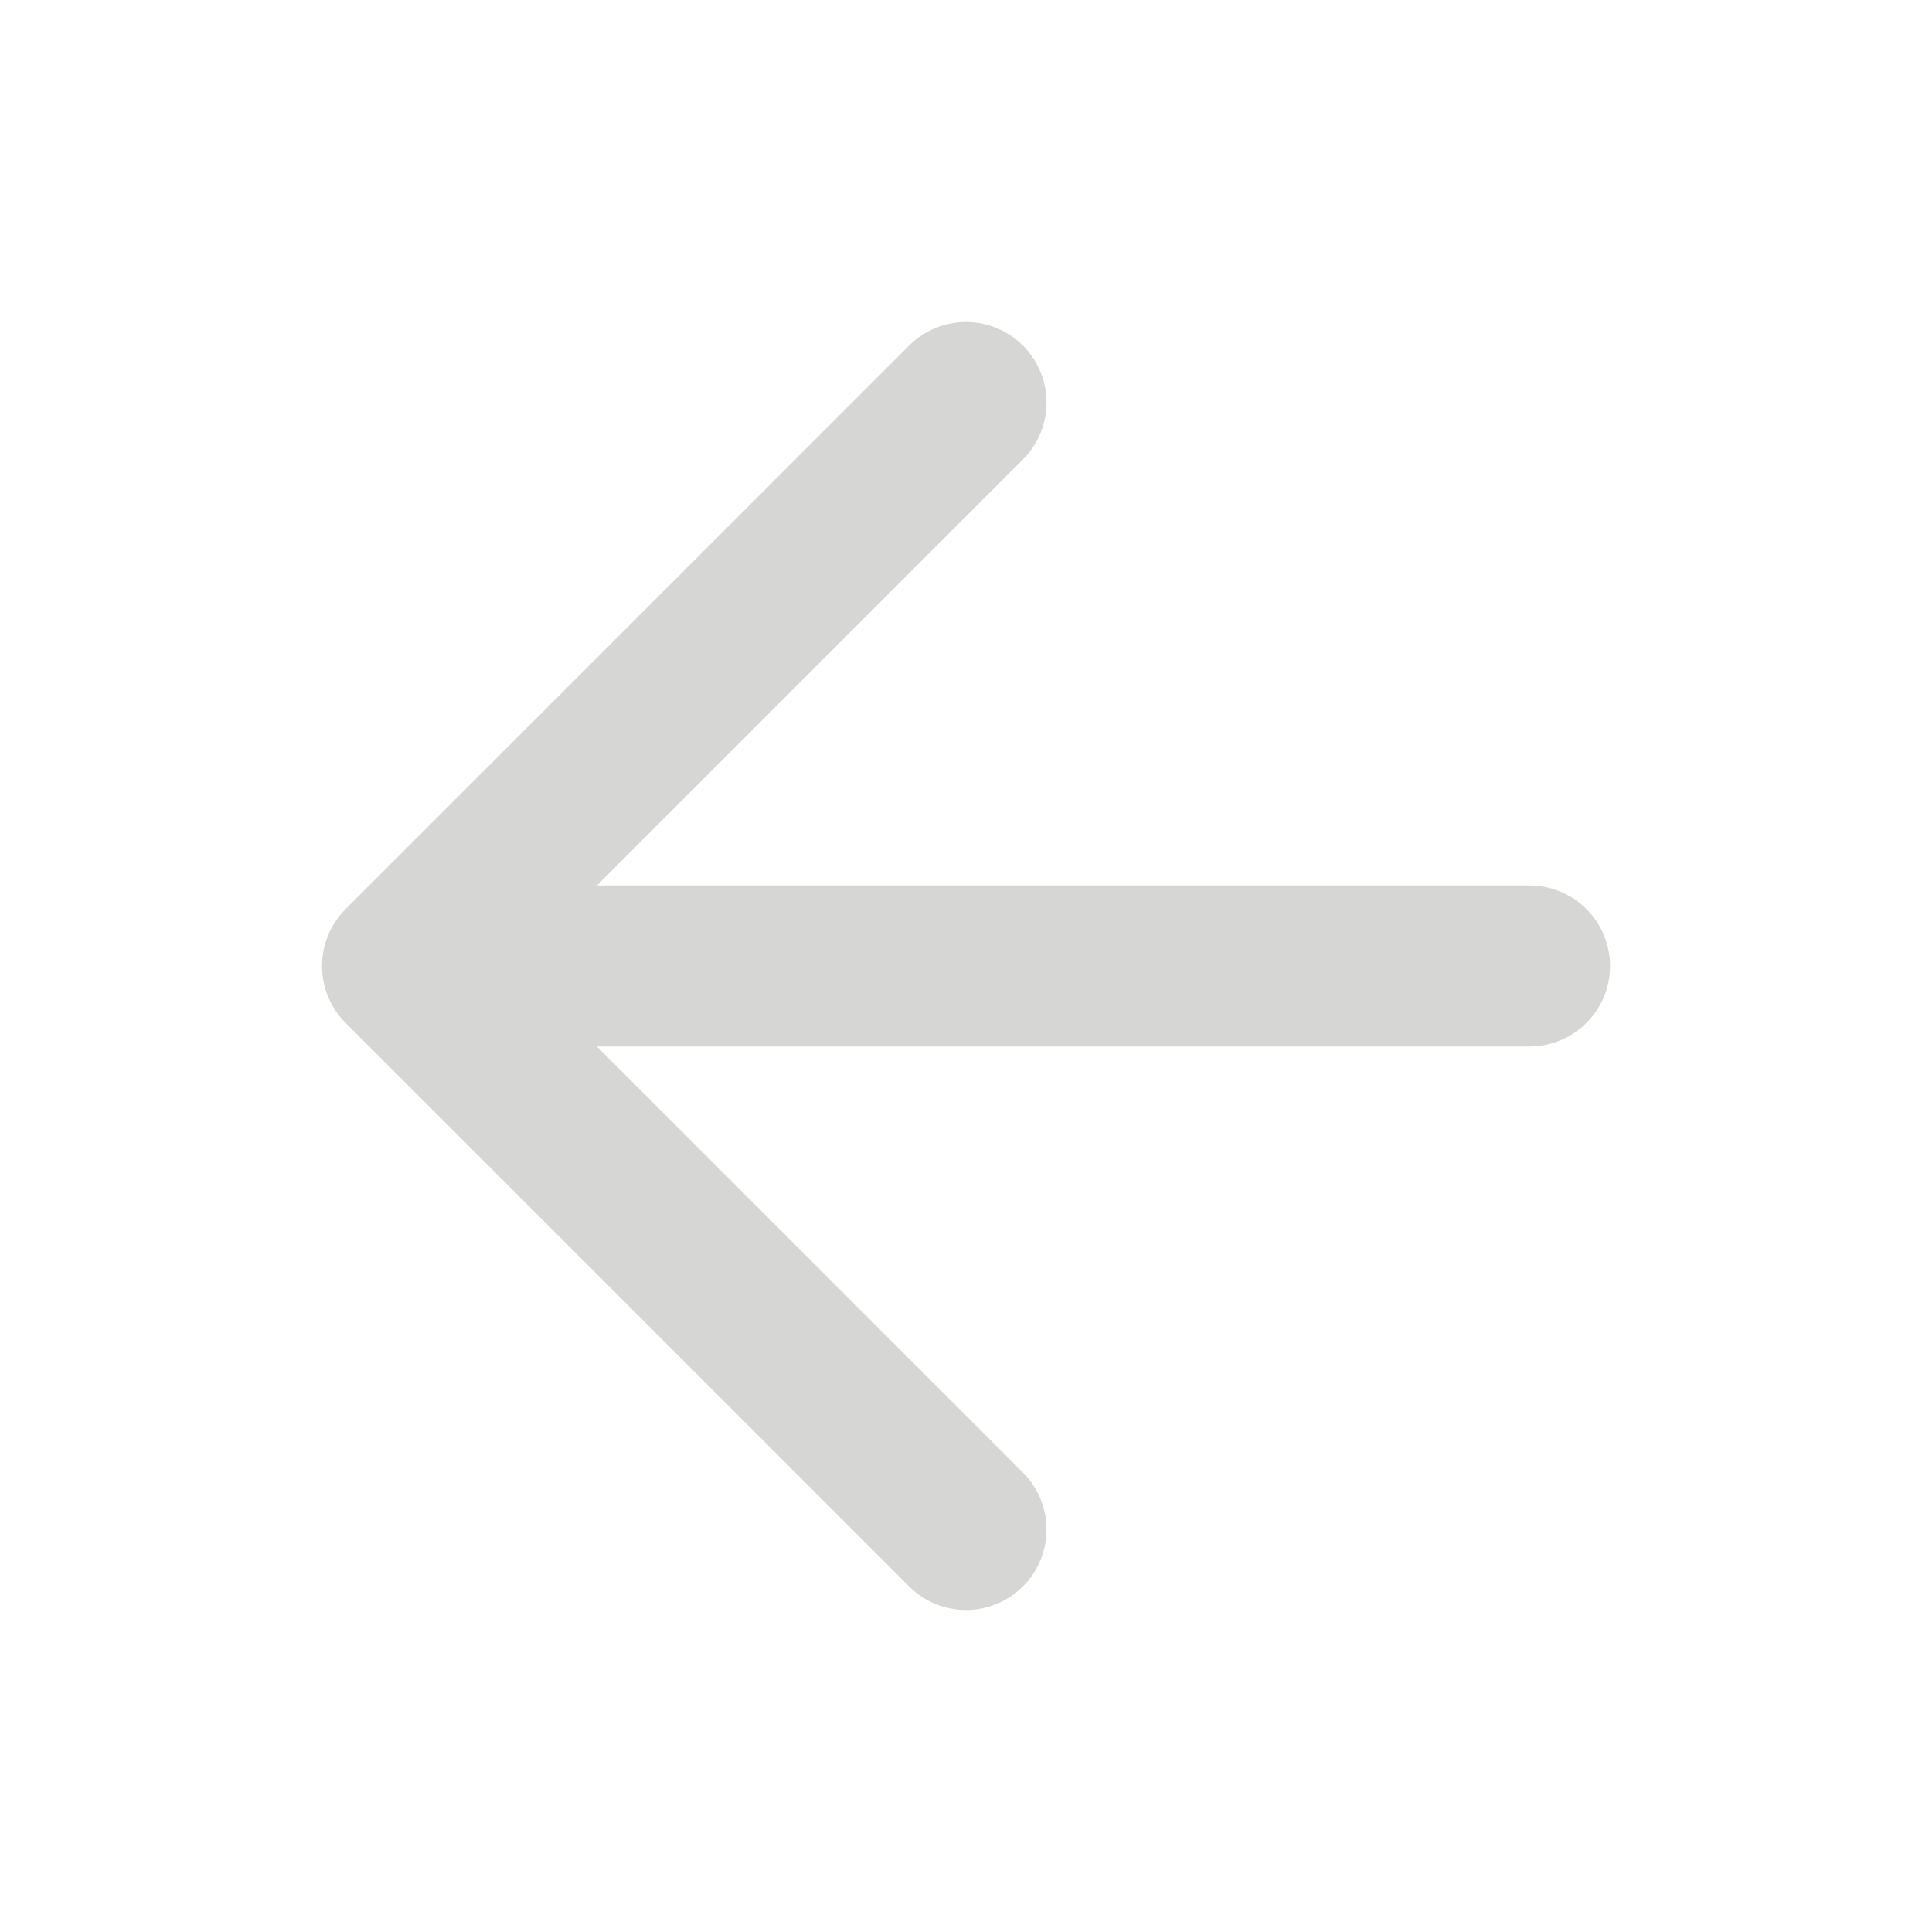
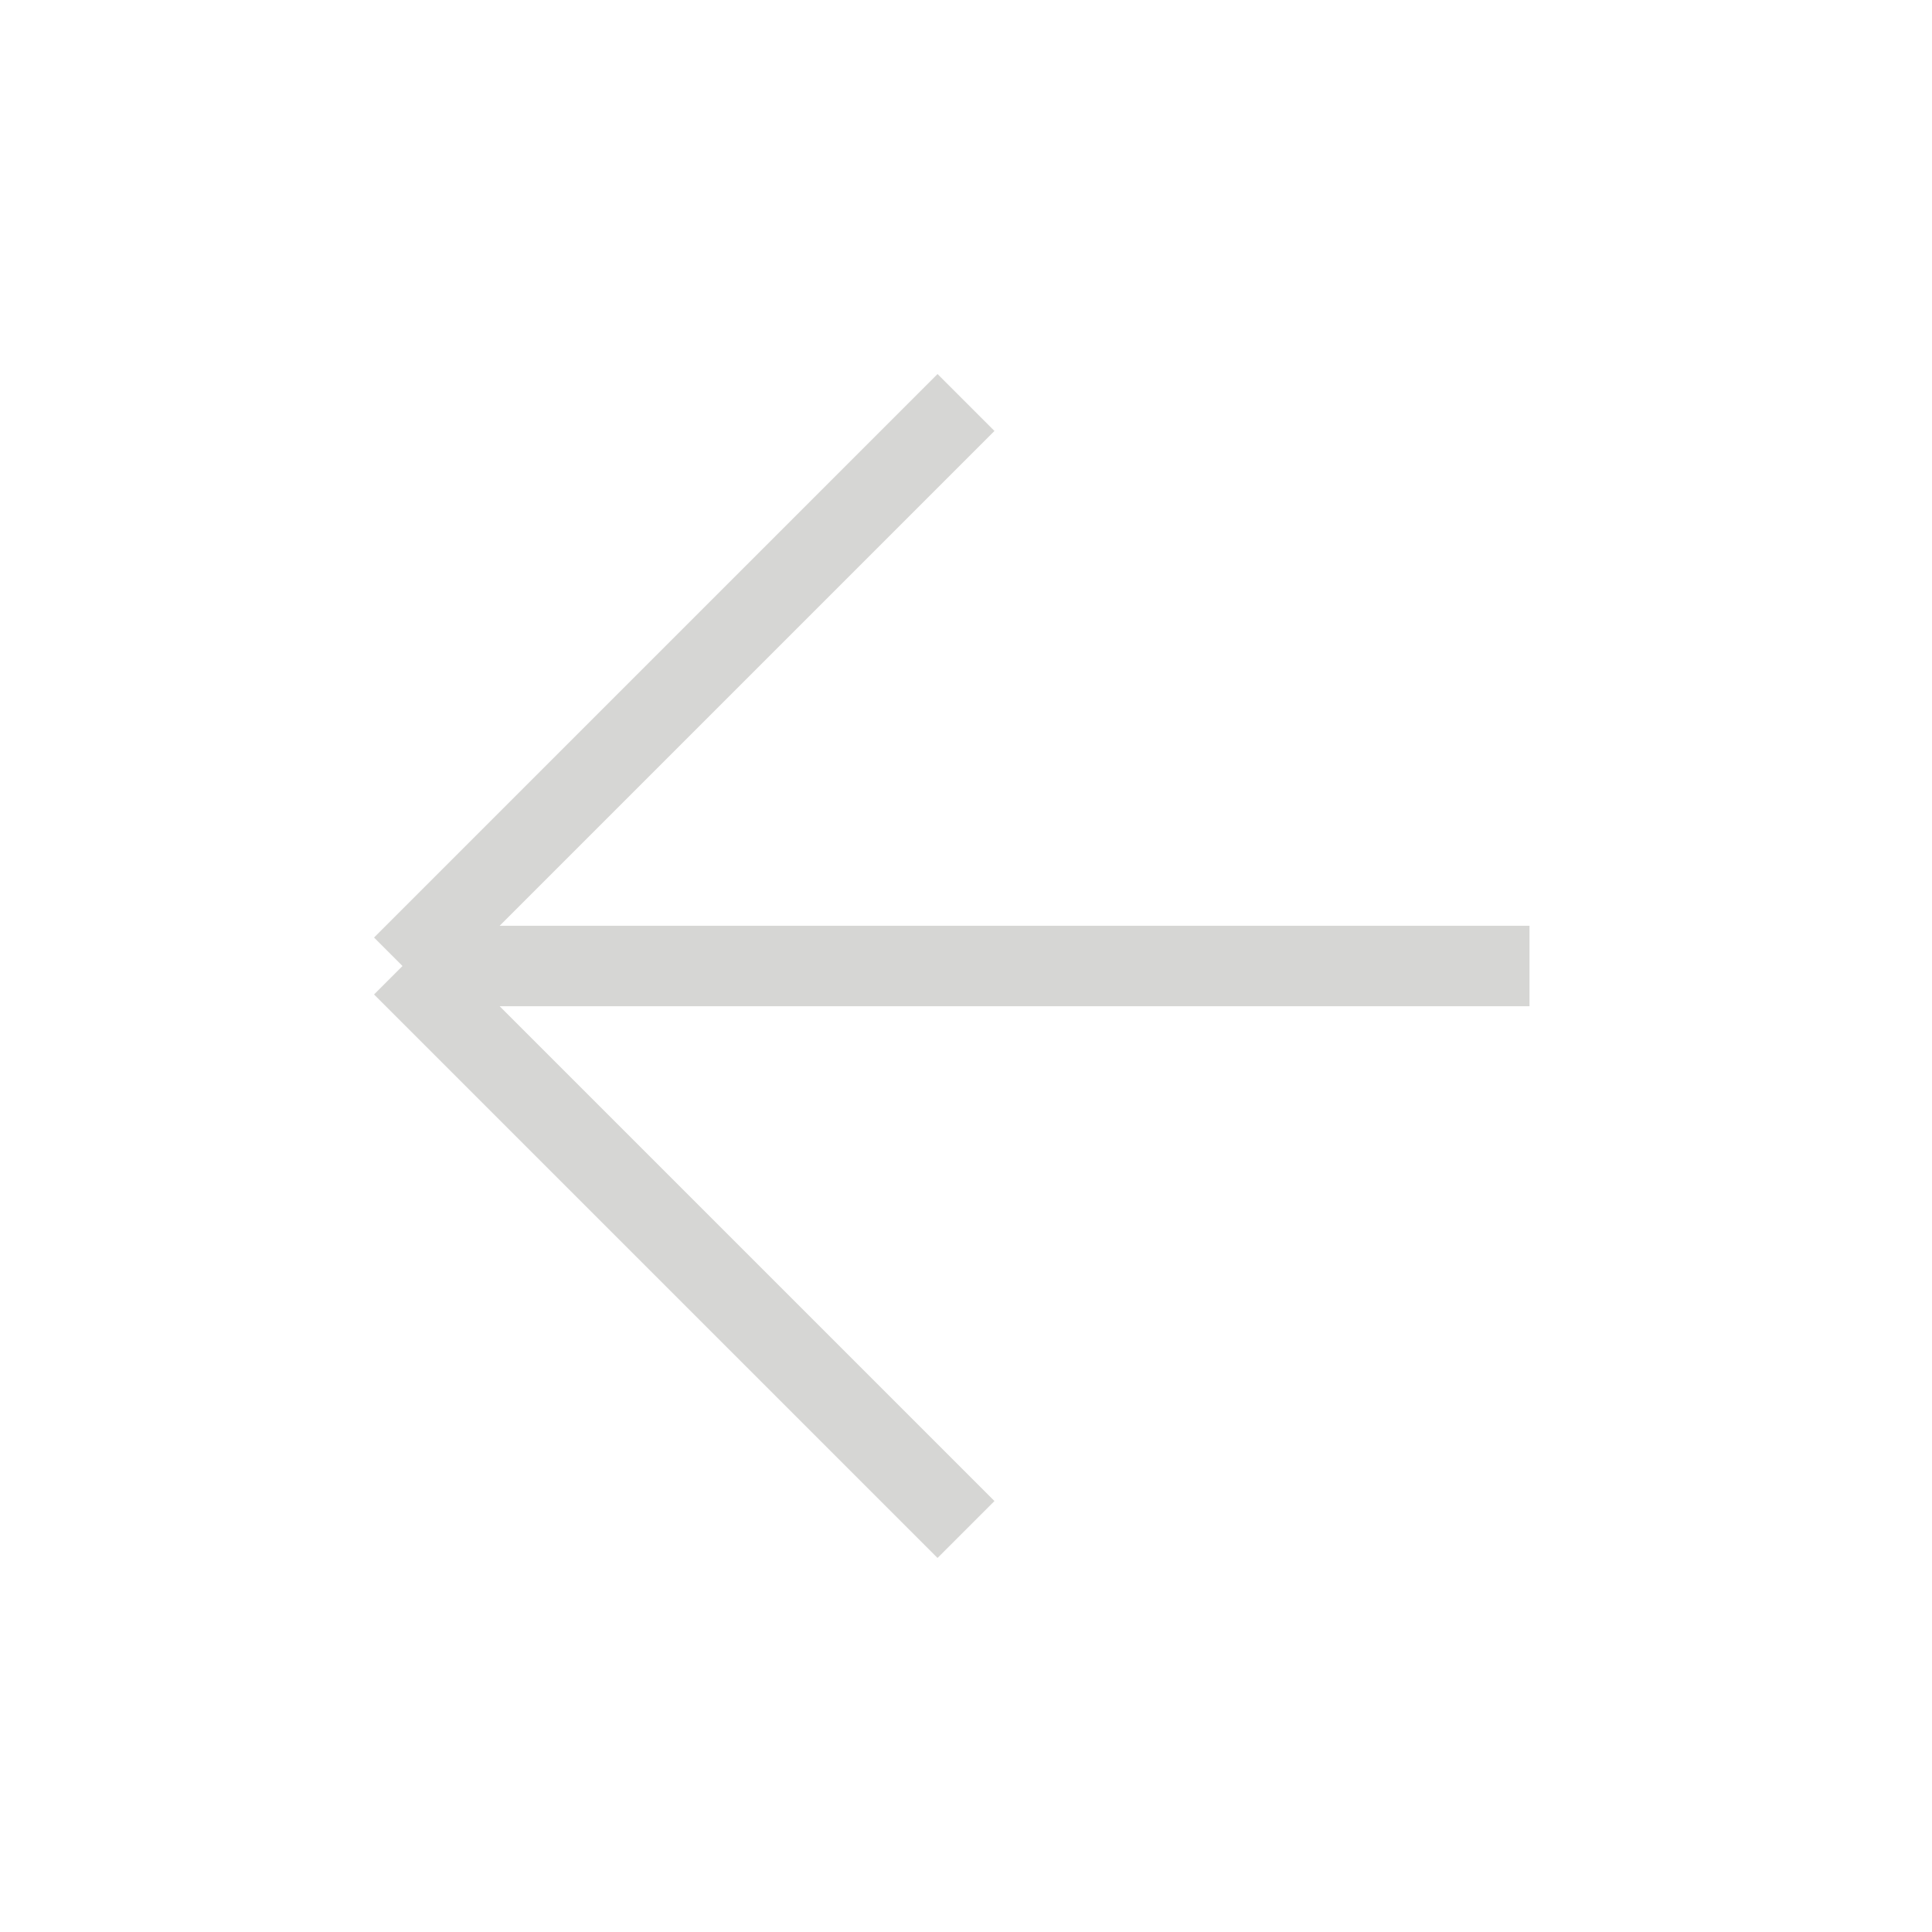
<svg xmlns="http://www.w3.org/2000/svg" width="24" height="24" viewBox="0 0 24 24" fill="none">
-   <path d="M19 12H5M5 12L12 19M5 12L12 5" stroke="#D6D6D4" stroke-width="2" stroke-linecap="round" stroke-linejoin="round" />
+   <path d="M19 12H5M5 12L12 19M5 12L12 5" stroke="#D6D6D4" strokeWidth="2" strokeLinecap="round" strokeLinejoin="round" />
</svg>
